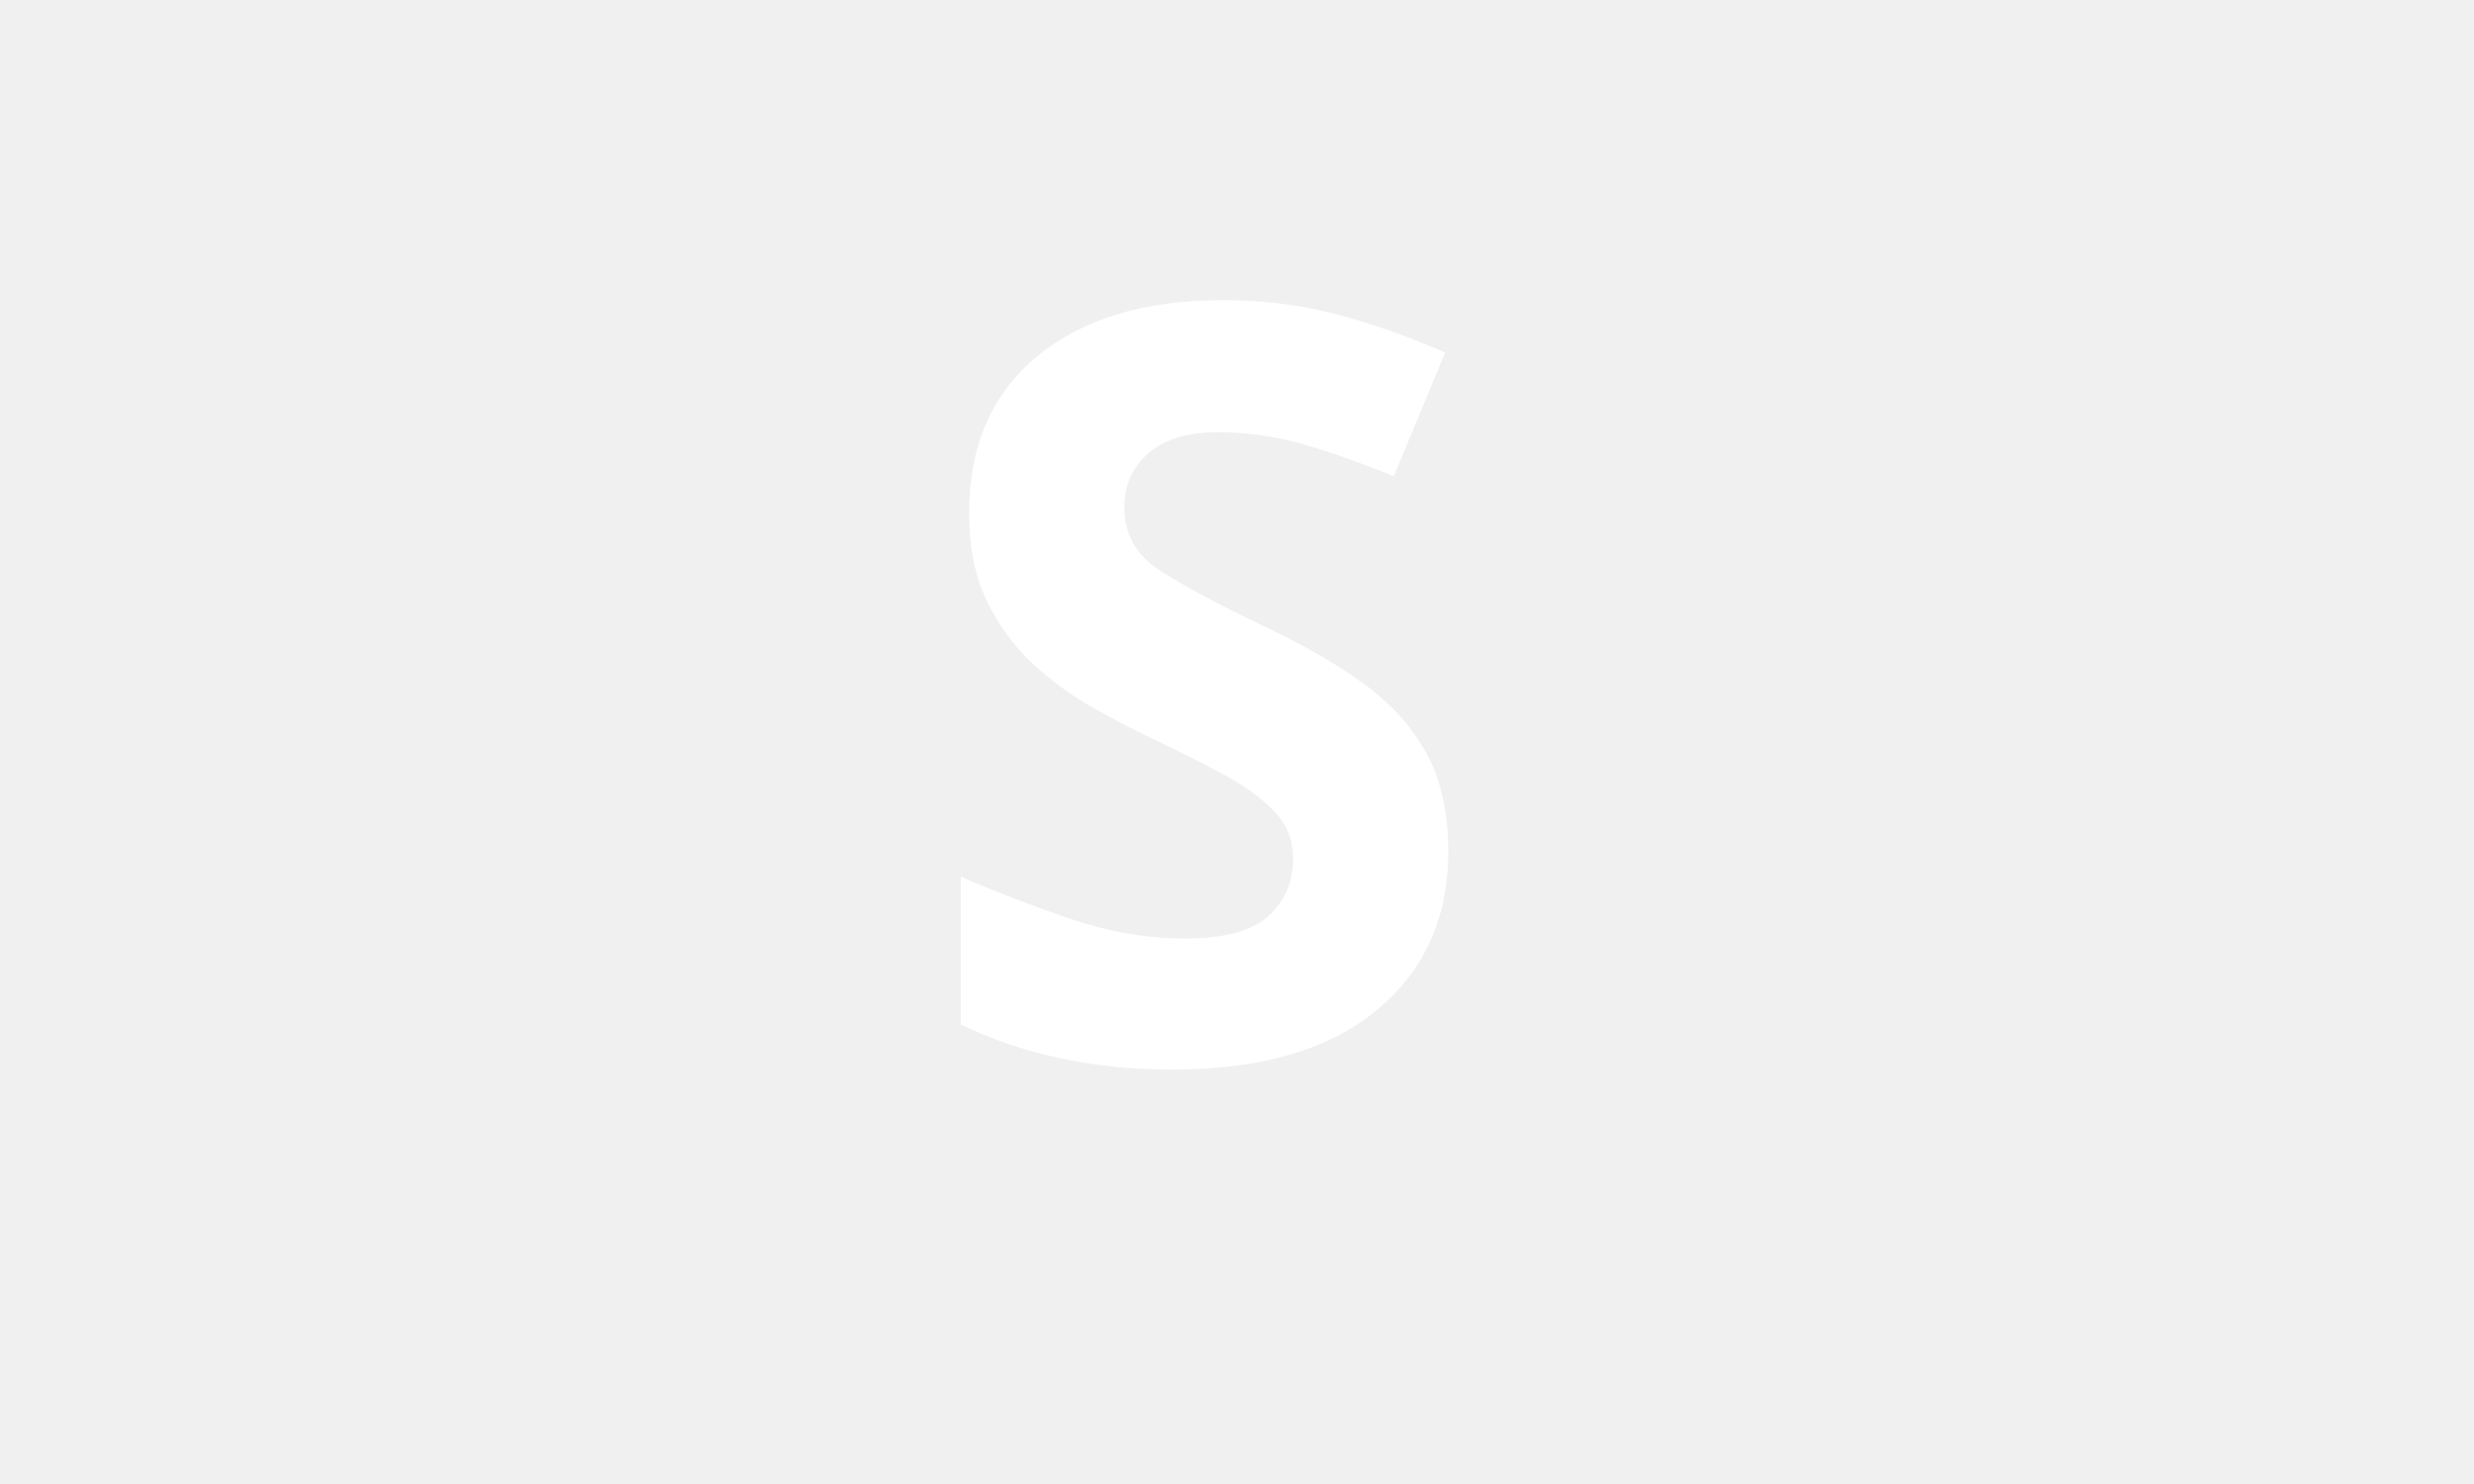
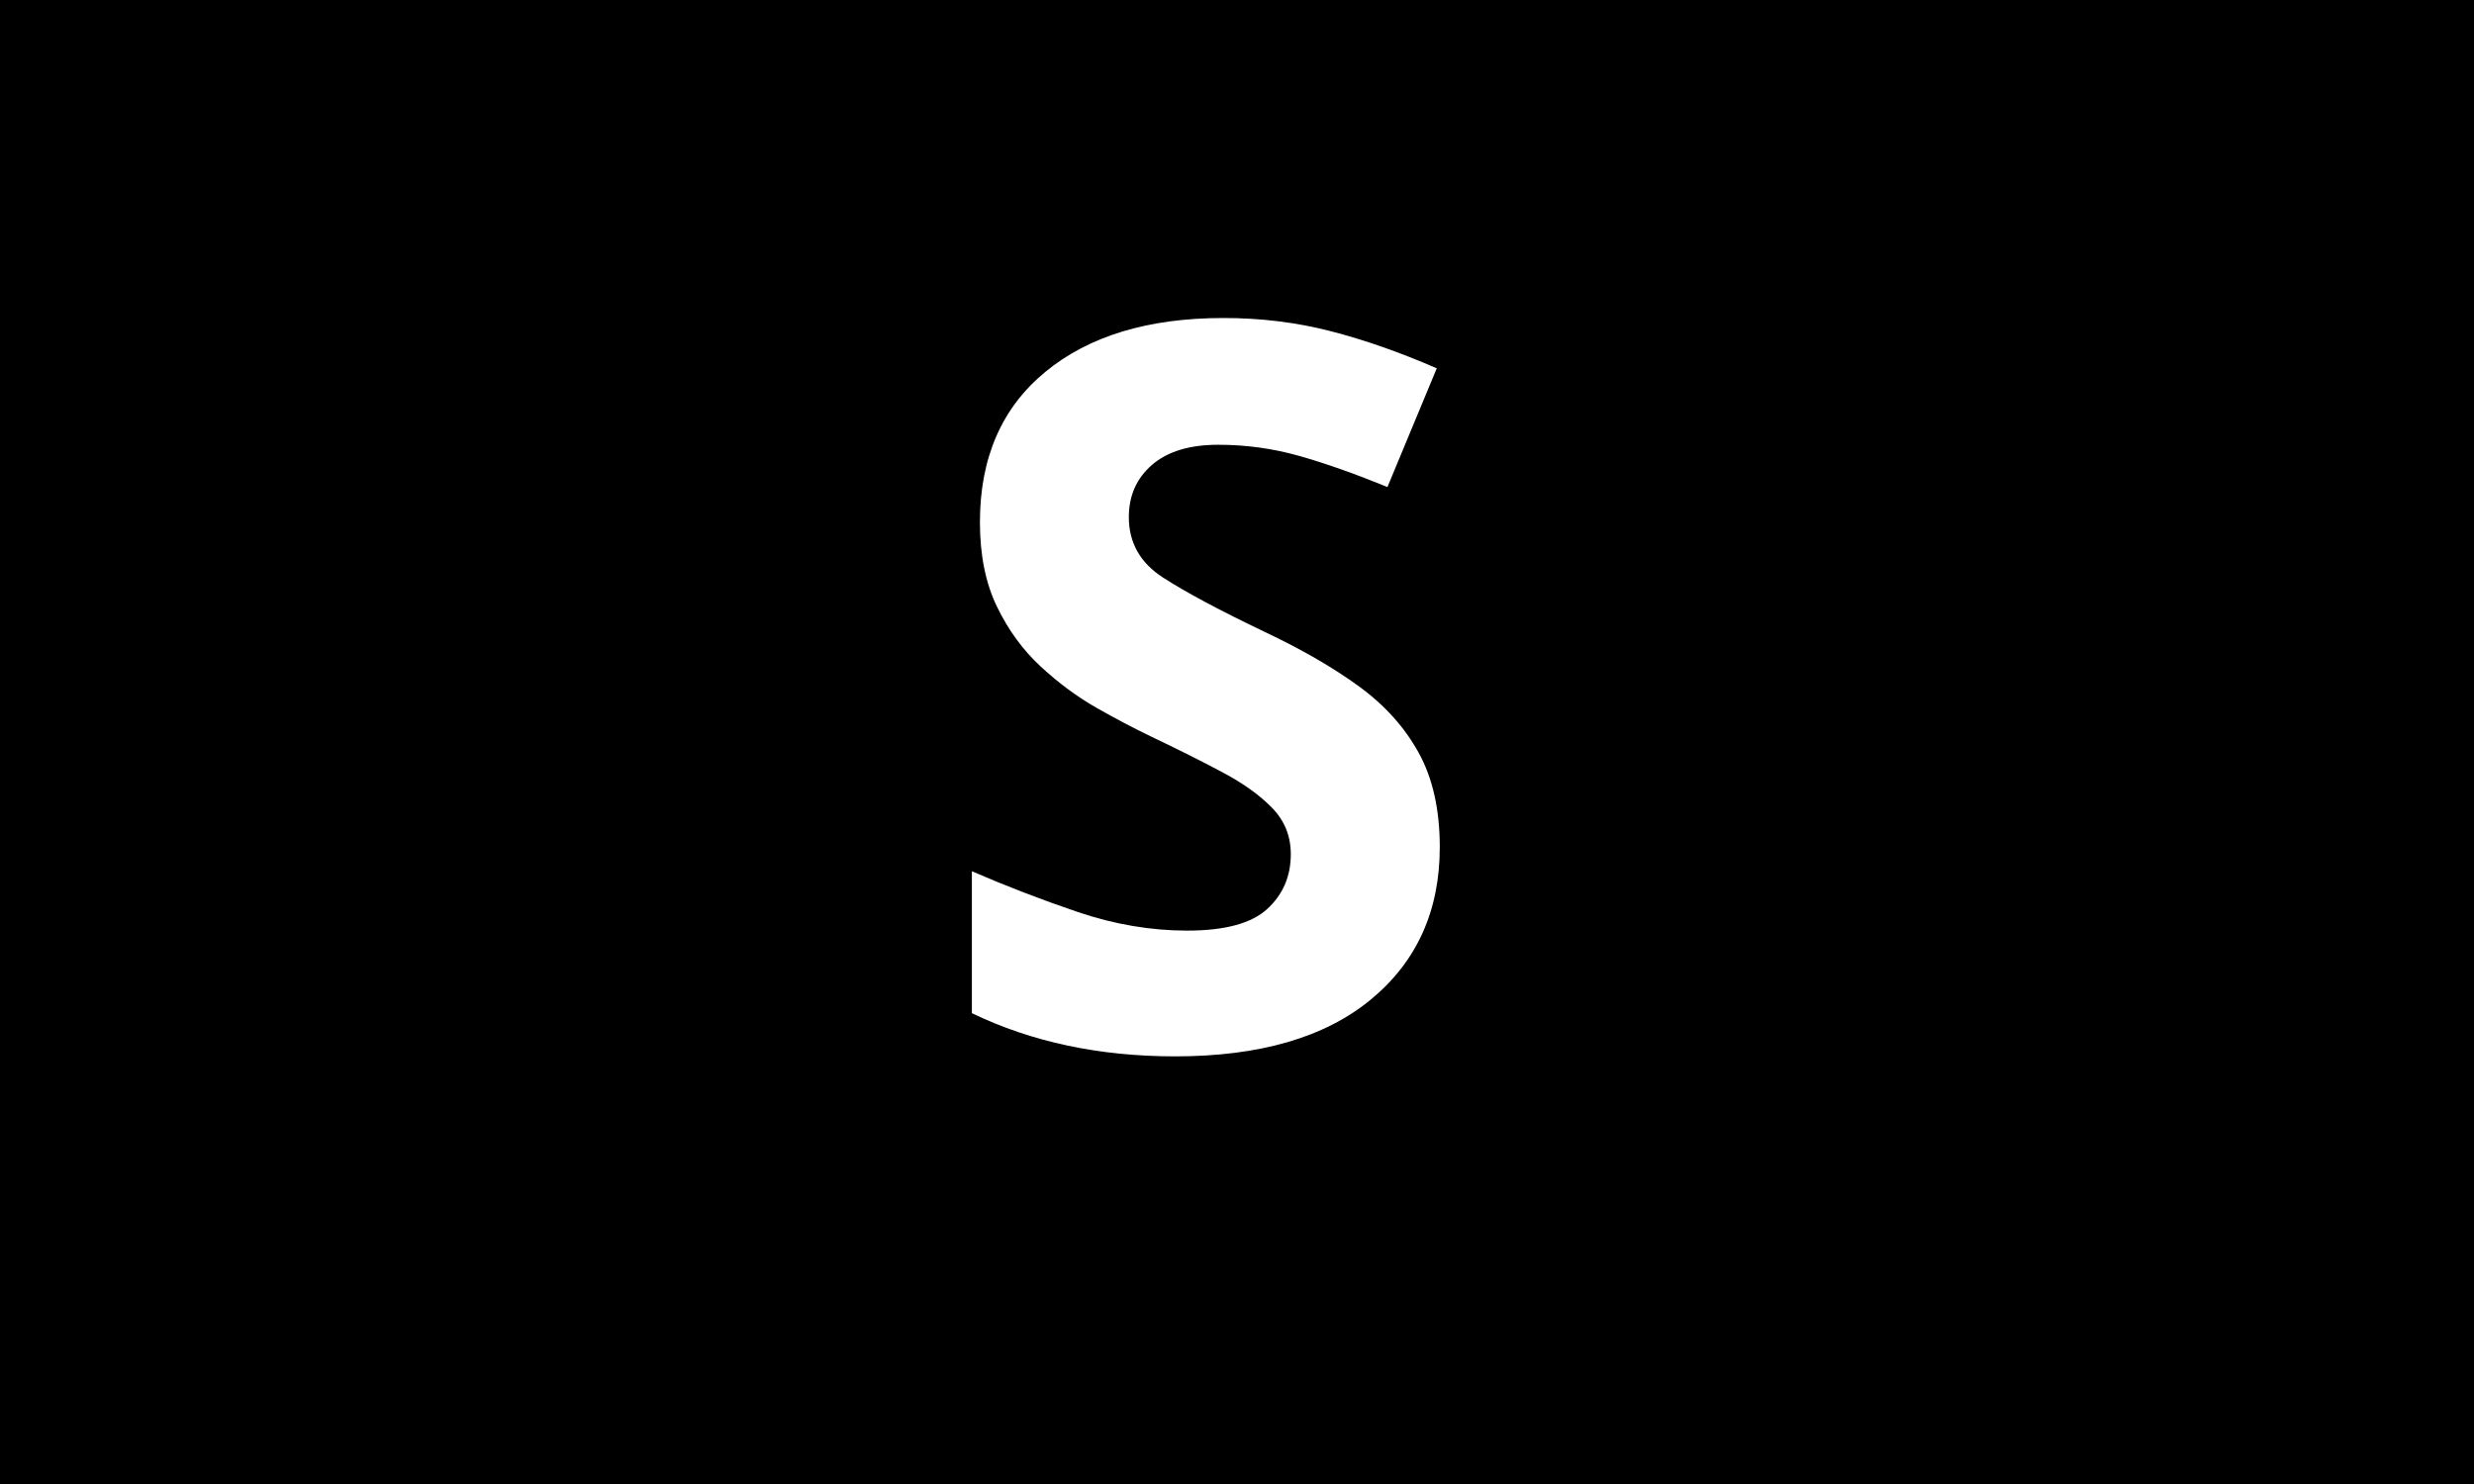
- <svg xmlns="http://www.w3.org/2000/svg" id="Layer_3" data-name="Layer 3" viewBox="0 0 500 300">
+ <svg xmlns="http://www.w3.org/2000/svg" viewBox="0 0 500 300">
  <defs>
    <style>
      .cls-1 {
        fill: #fff;
        font-family: Manrope-Bold, Manrope;
-         font-size: 211.91px;
+         font-size: 203.36px;
        font-variation-settings: 'wght' 700;
        font-weight: 700;
      }
    </style>
  </defs>
-   <text class="cls-1" transform="translate(184.42 214.1)">
-     <tspan x="0" y="0">S</tspan>
-   </text>
+   <g id="Layer_4" data-name="Layer 4">
+     <rect x="-6.57" y="-3.74" width="509.22" height="307.3" />
+   </g>
+   <g id="Layer_3" data-name="Layer 3">
+     <text class="cls-1" transform="translate(187.06 211.52)">
+       <tspan x="0" y="0">S</tspan>
+     </text>
+   </g>
</svg>
